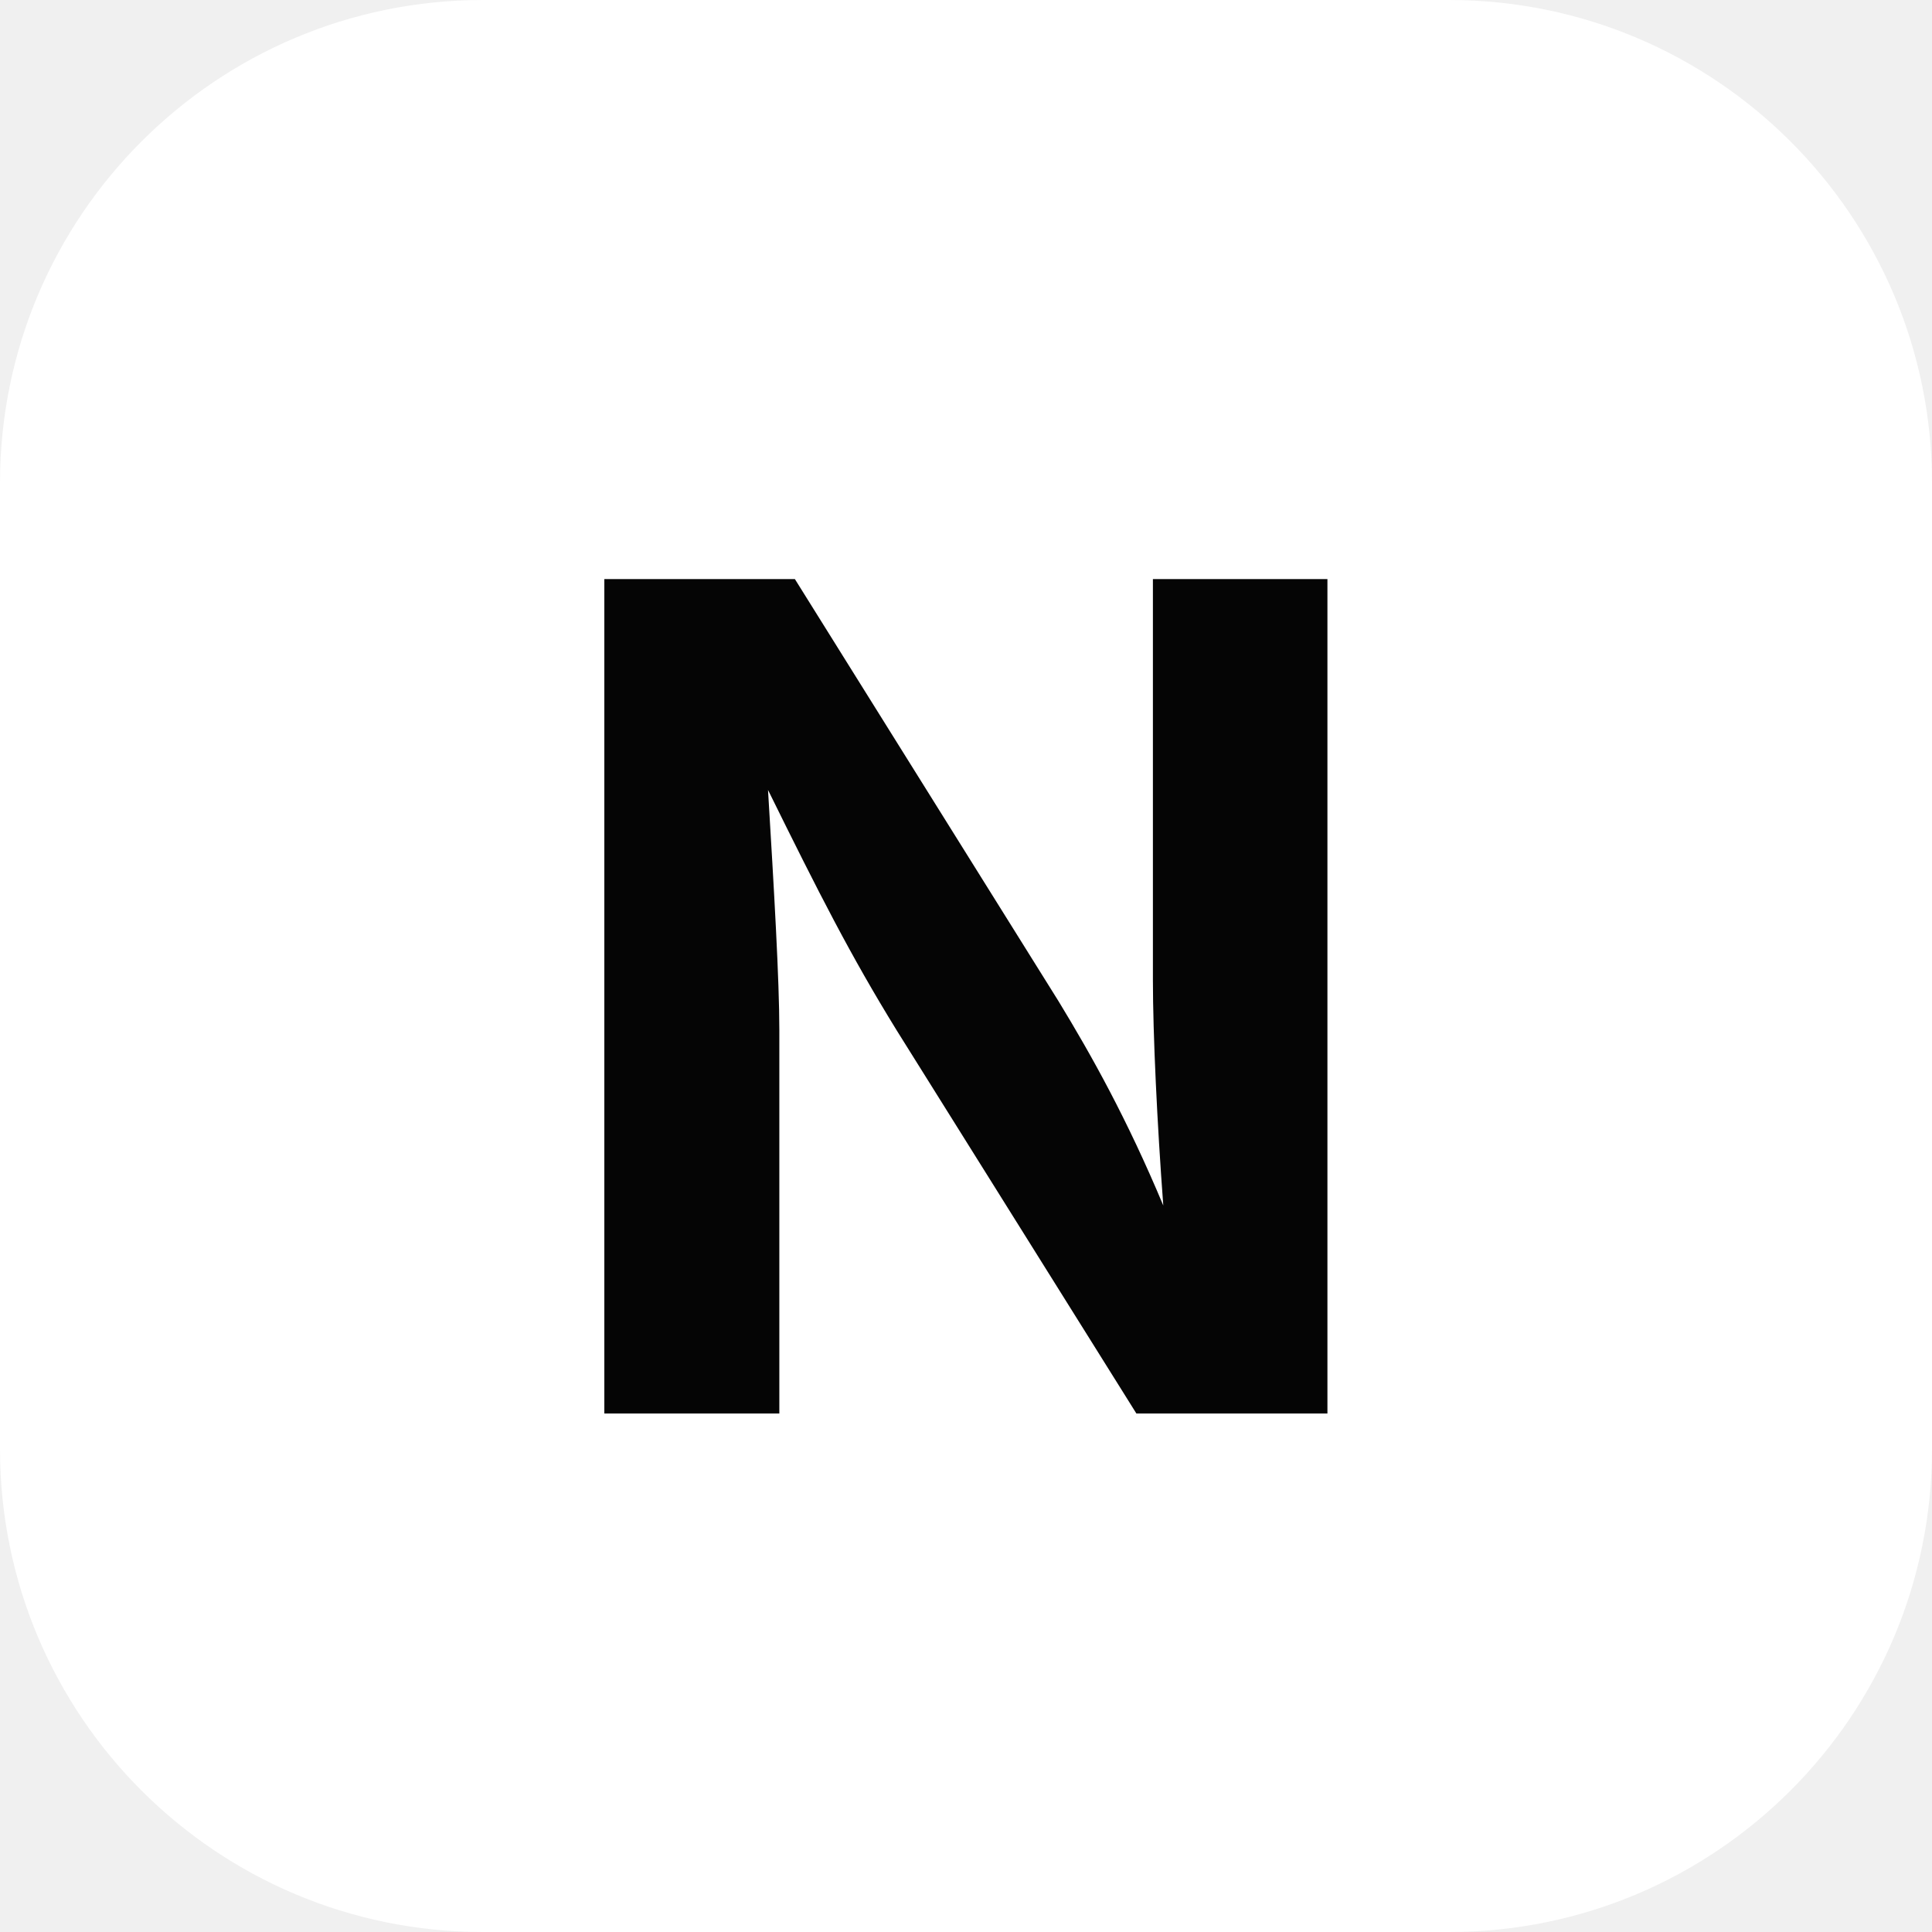
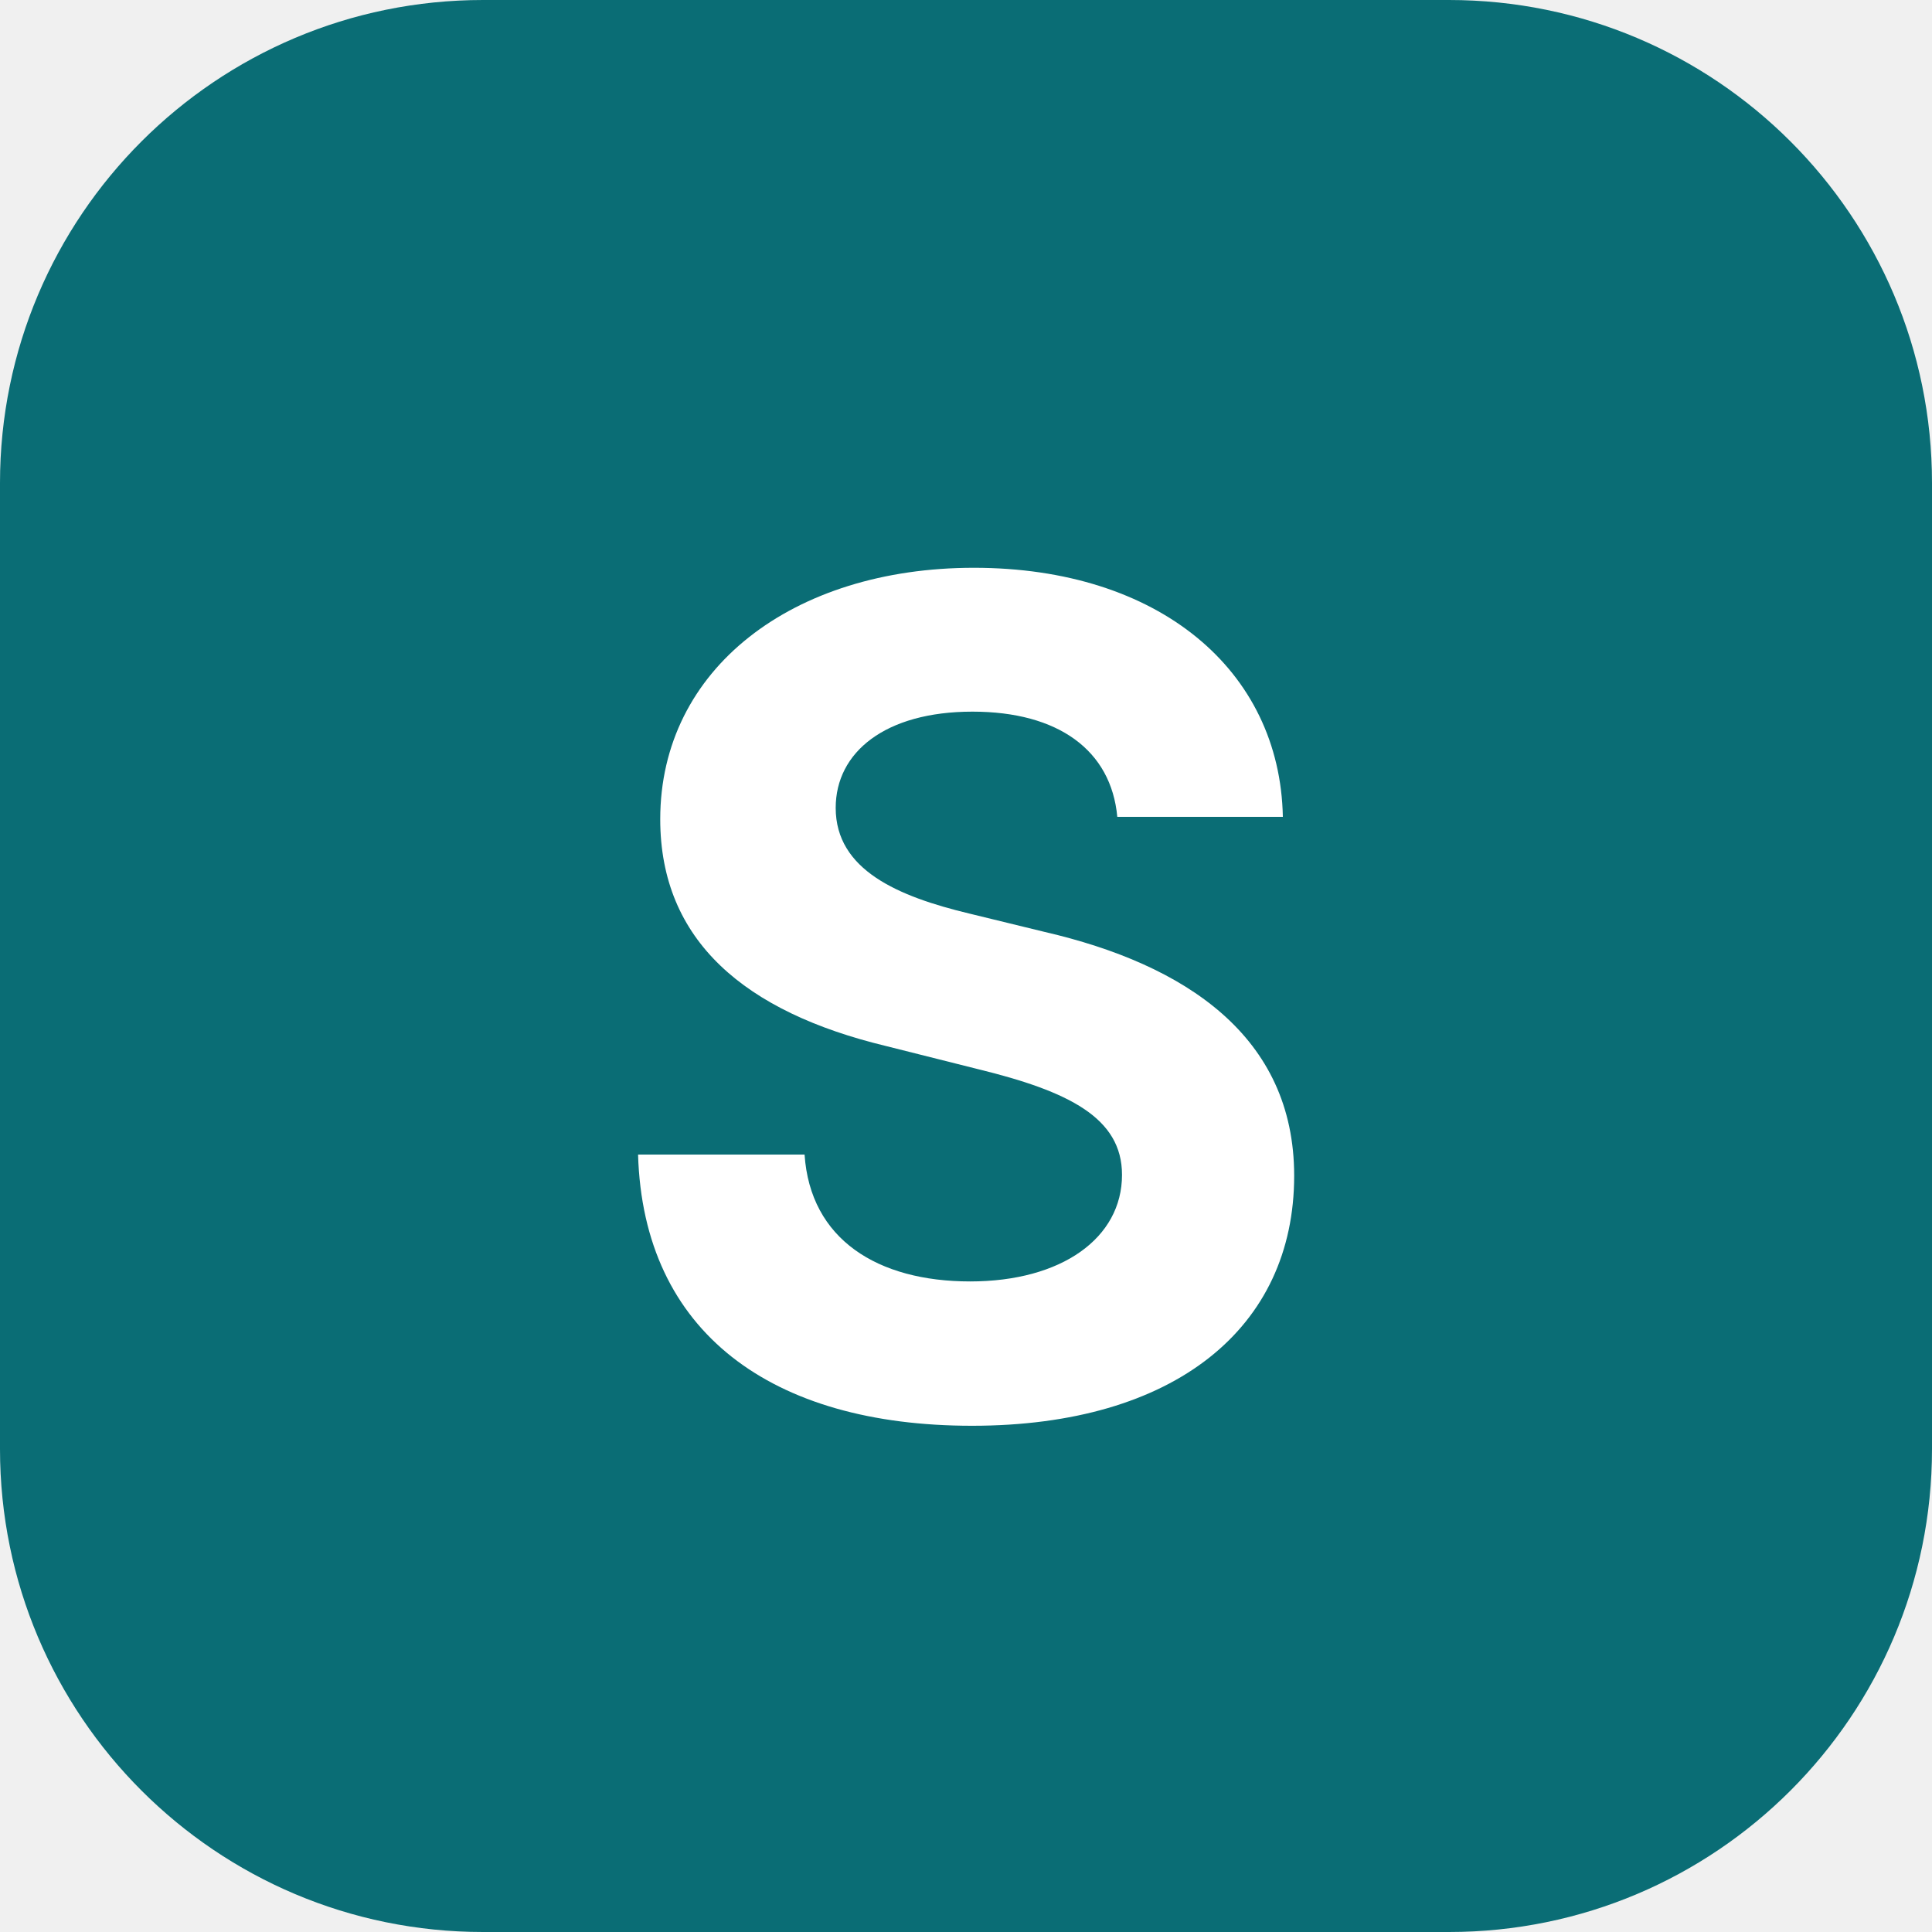
<svg xmlns="http://www.w3.org/2000/svg" viewBox="0 0 64 64">
-   <rect width="64" height="64" rx="16" fill="#ffffff" />
-   <text x="32" y="33" fill="#050505" font-family="Inter, system-ui, -apple-system, 'Segoe UI', sans-serif" font-size="38" font-weight="700" letter-spacing="-2" text-anchor="middle" dominant-baseline="central">N</text>
+   <rect width="64" height="64" rx="16" fill="#0a6d75" />
+   <text x="32" y="33" fill="#ffffff" font-family="Inter, system-ui, -apple-system, 'Segoe UI', sans-serif" font-size="38" font-weight="700" letter-spacing="-2" text-anchor="middle" dominant-baseline="central">S</text>
</svg>
